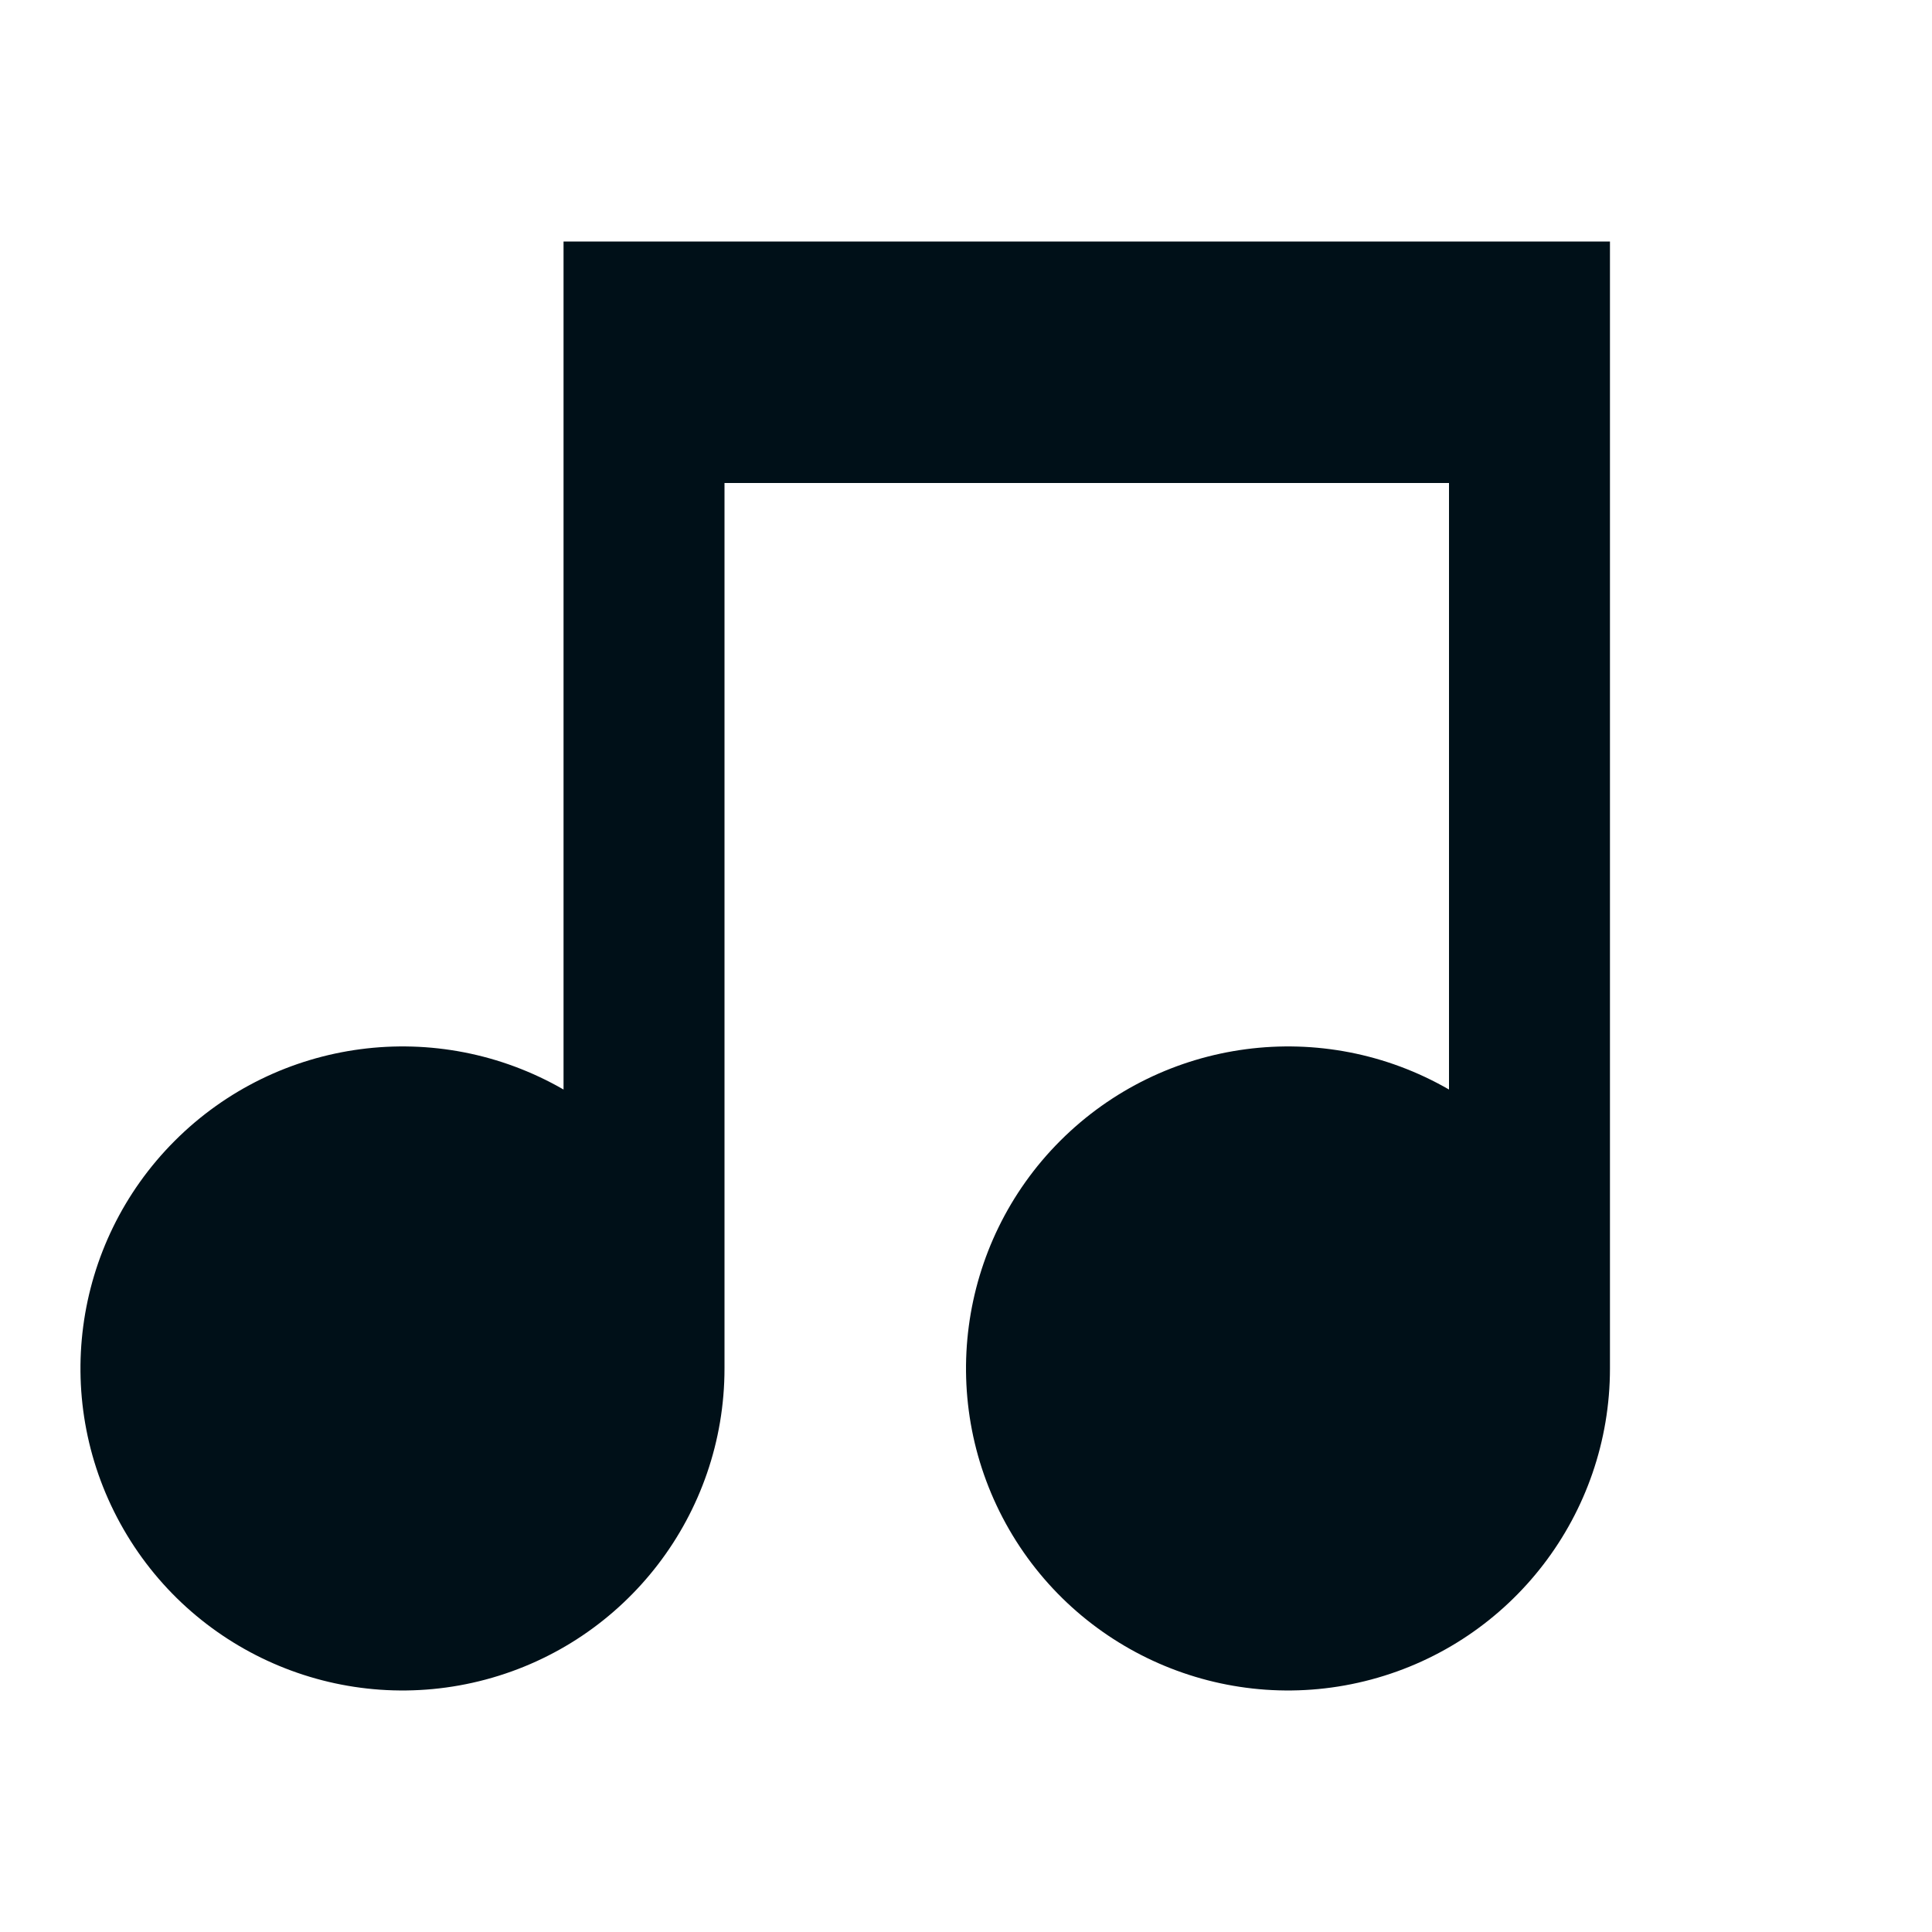
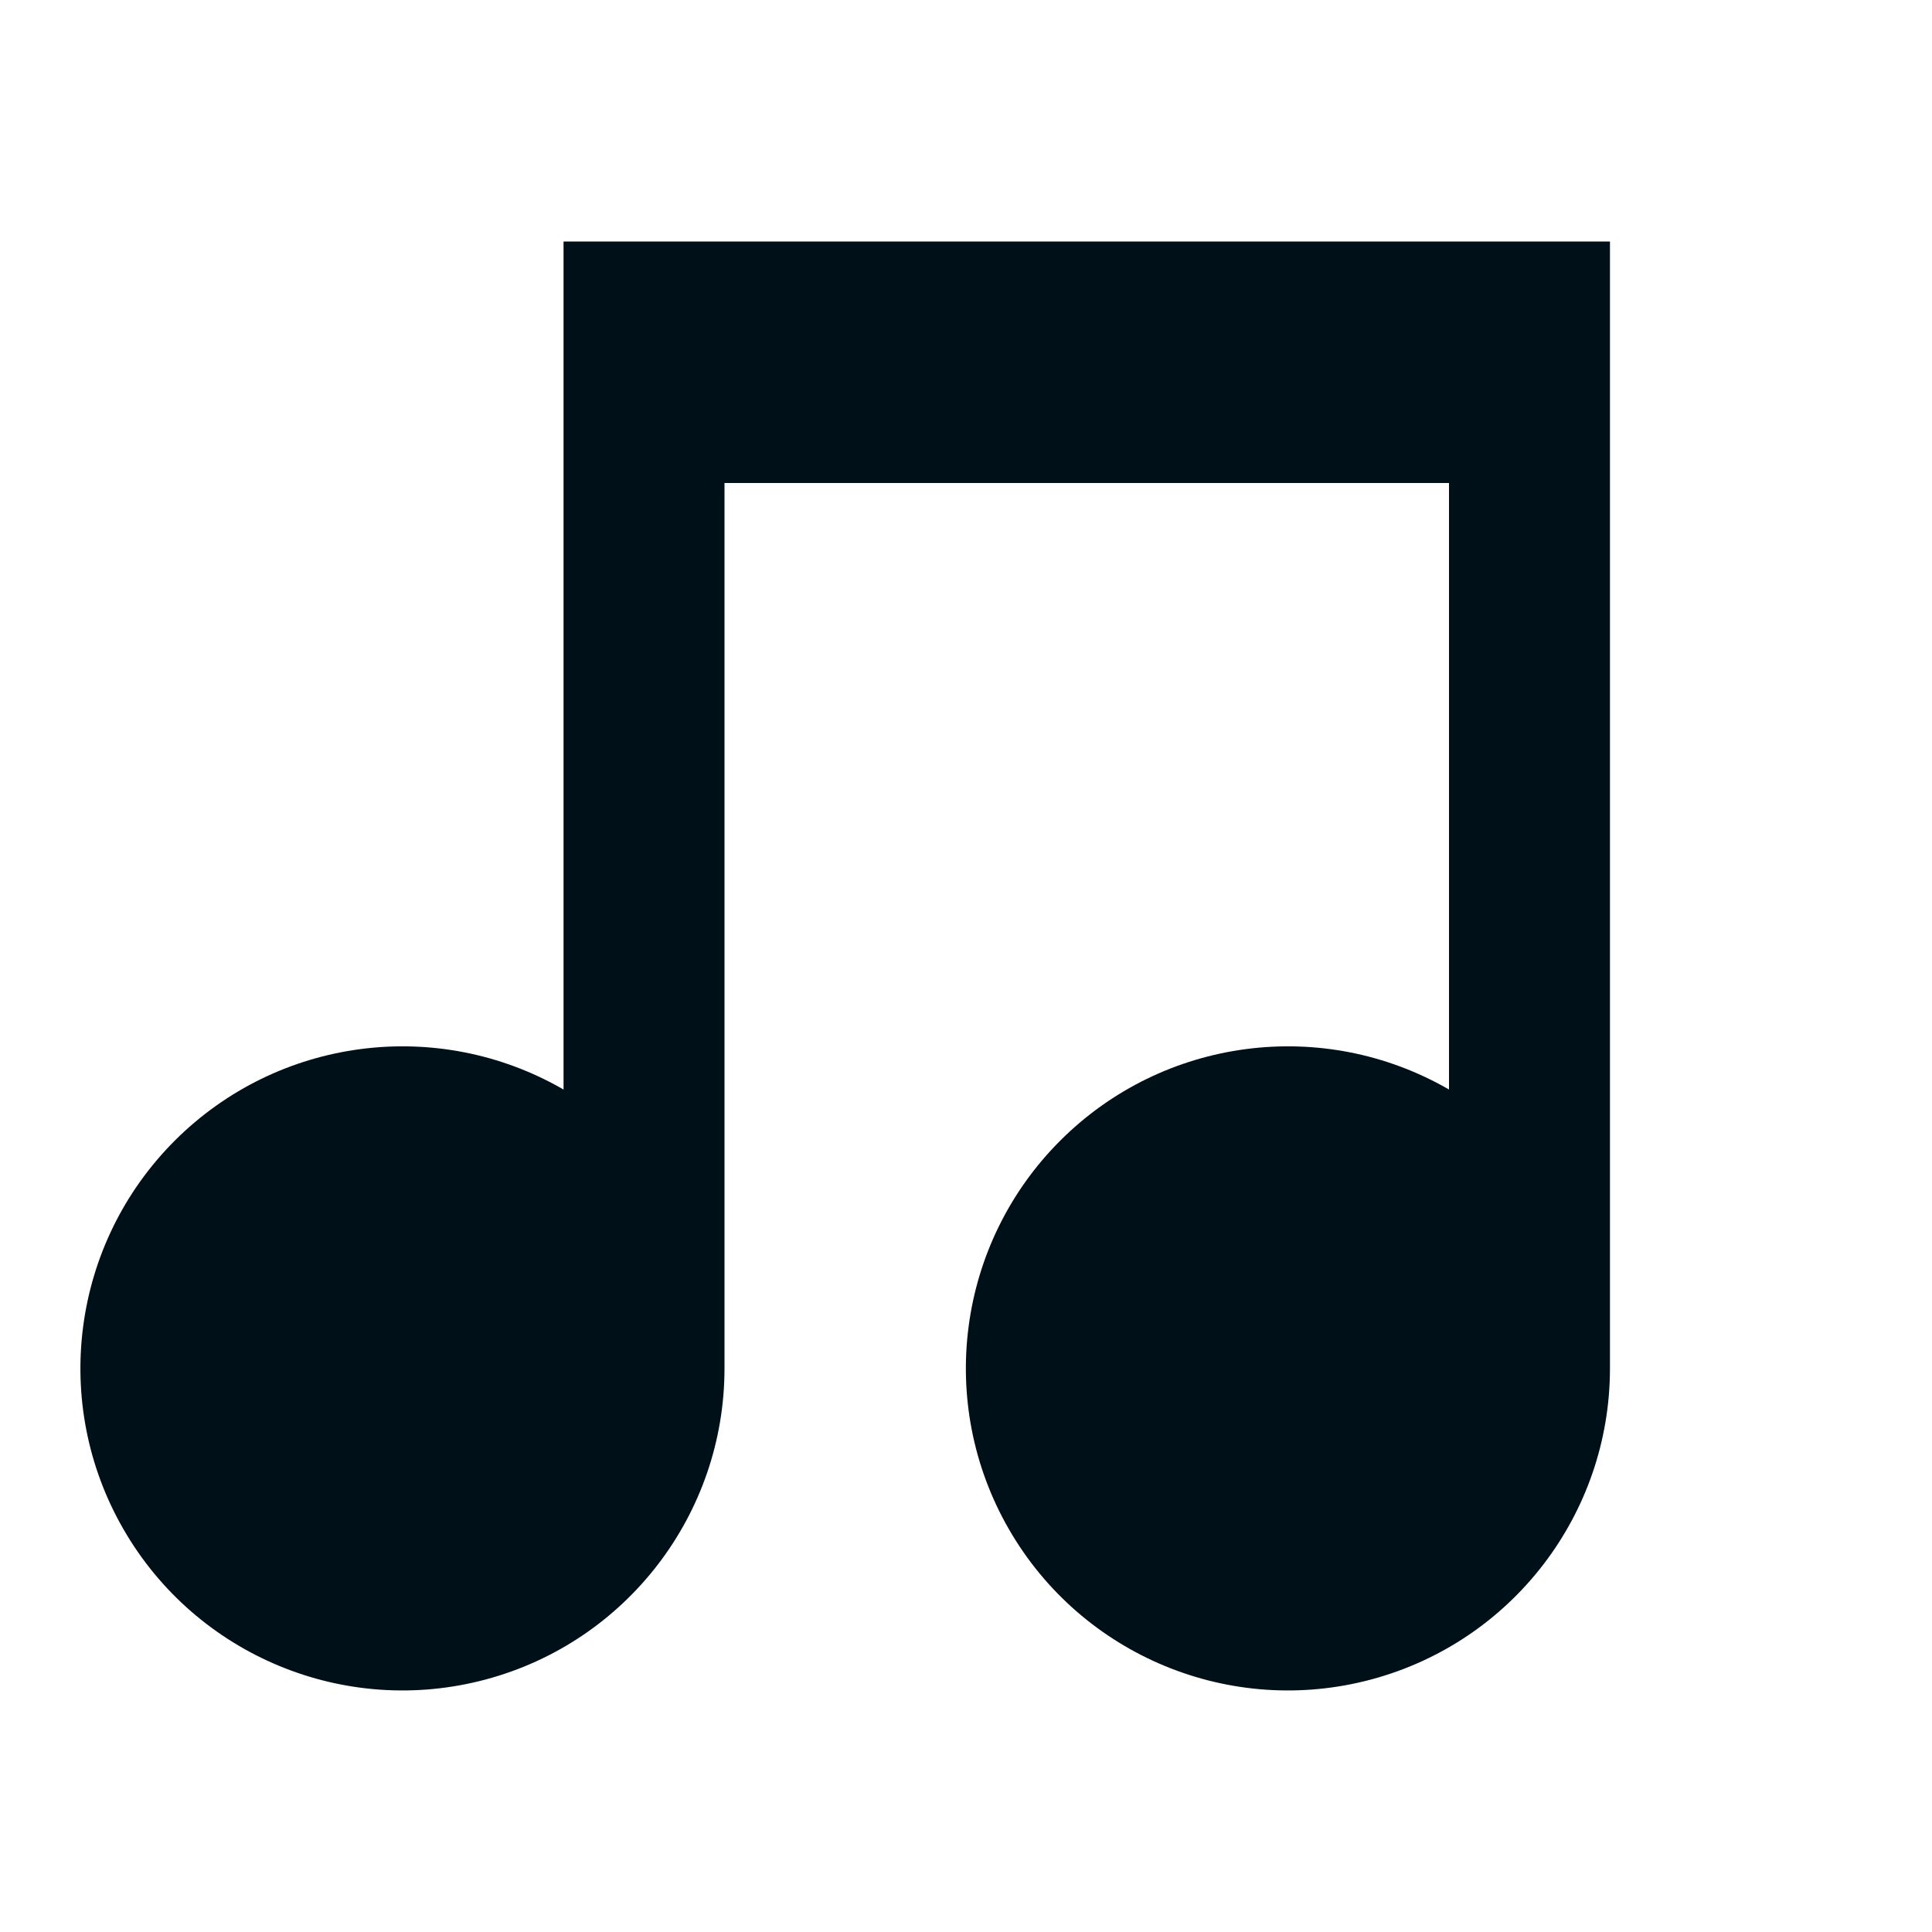
- <svg xmlns="http://www.w3.org/2000/svg" width="16" height="16" viewBox="0 0 16 16" fill="none">
-   <path d="M13.333 2V11.333C13.333 12.54 12.522 13.597 11.356 13.909C10.191 14.221 8.96 13.711 8.357 12.666C7.754 11.62 7.928 10.3 8.781 9.447C9.635 8.594 10.955 8.42 12 9.023V4H6V11.333C6 12.54 5.189 13.597 4.023 13.909C2.857 14.221 1.627 13.711 1.024 12.666C0.42 11.62 0.594 10.3 1.448 9.447C2.301 8.594 3.621 8.42 4.667 9.023V2H13.333Z" fill="#001018" />
+ <svg xmlns="http://www.w3.org/2000/svg" width="16" height="16" fill="none">
+   <path d="M13.333 2v9.333A2.667 2.667 0 1 1 12 9.023V4H6v7.333a2.667 2.667 0 1 1-1.333-2.31V2h8.666z" fill="#001018" />
</svg>
